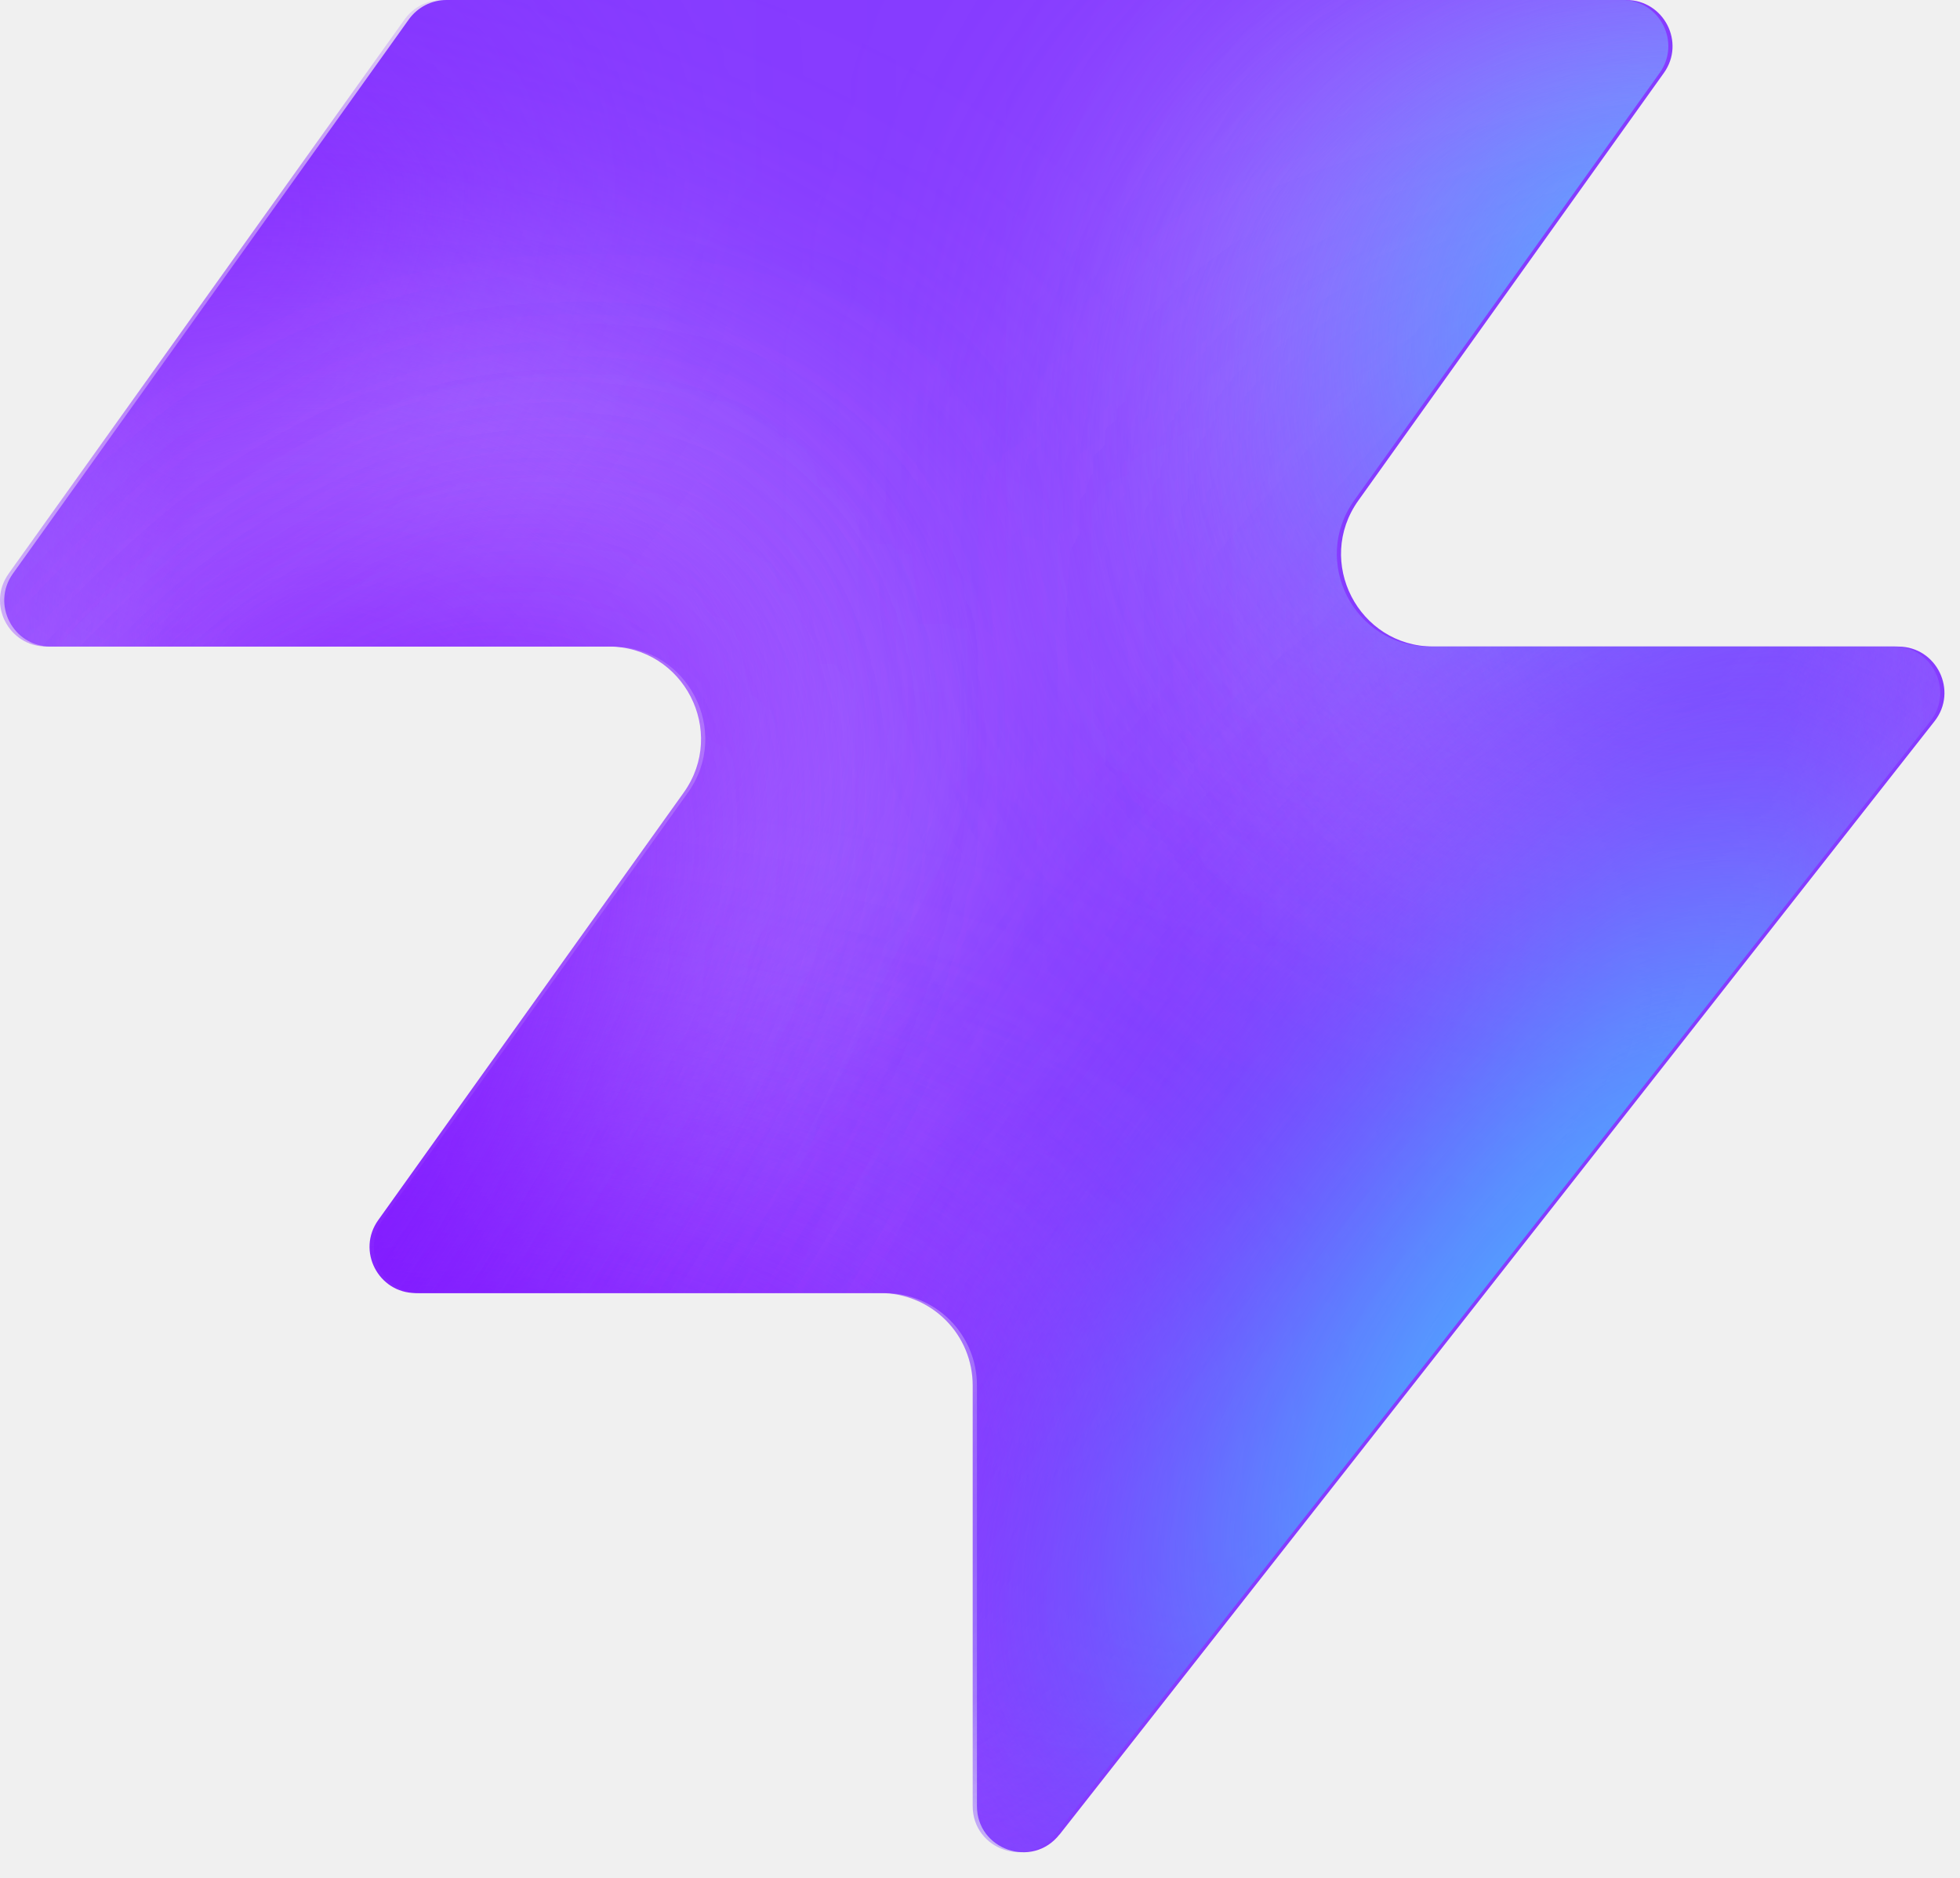
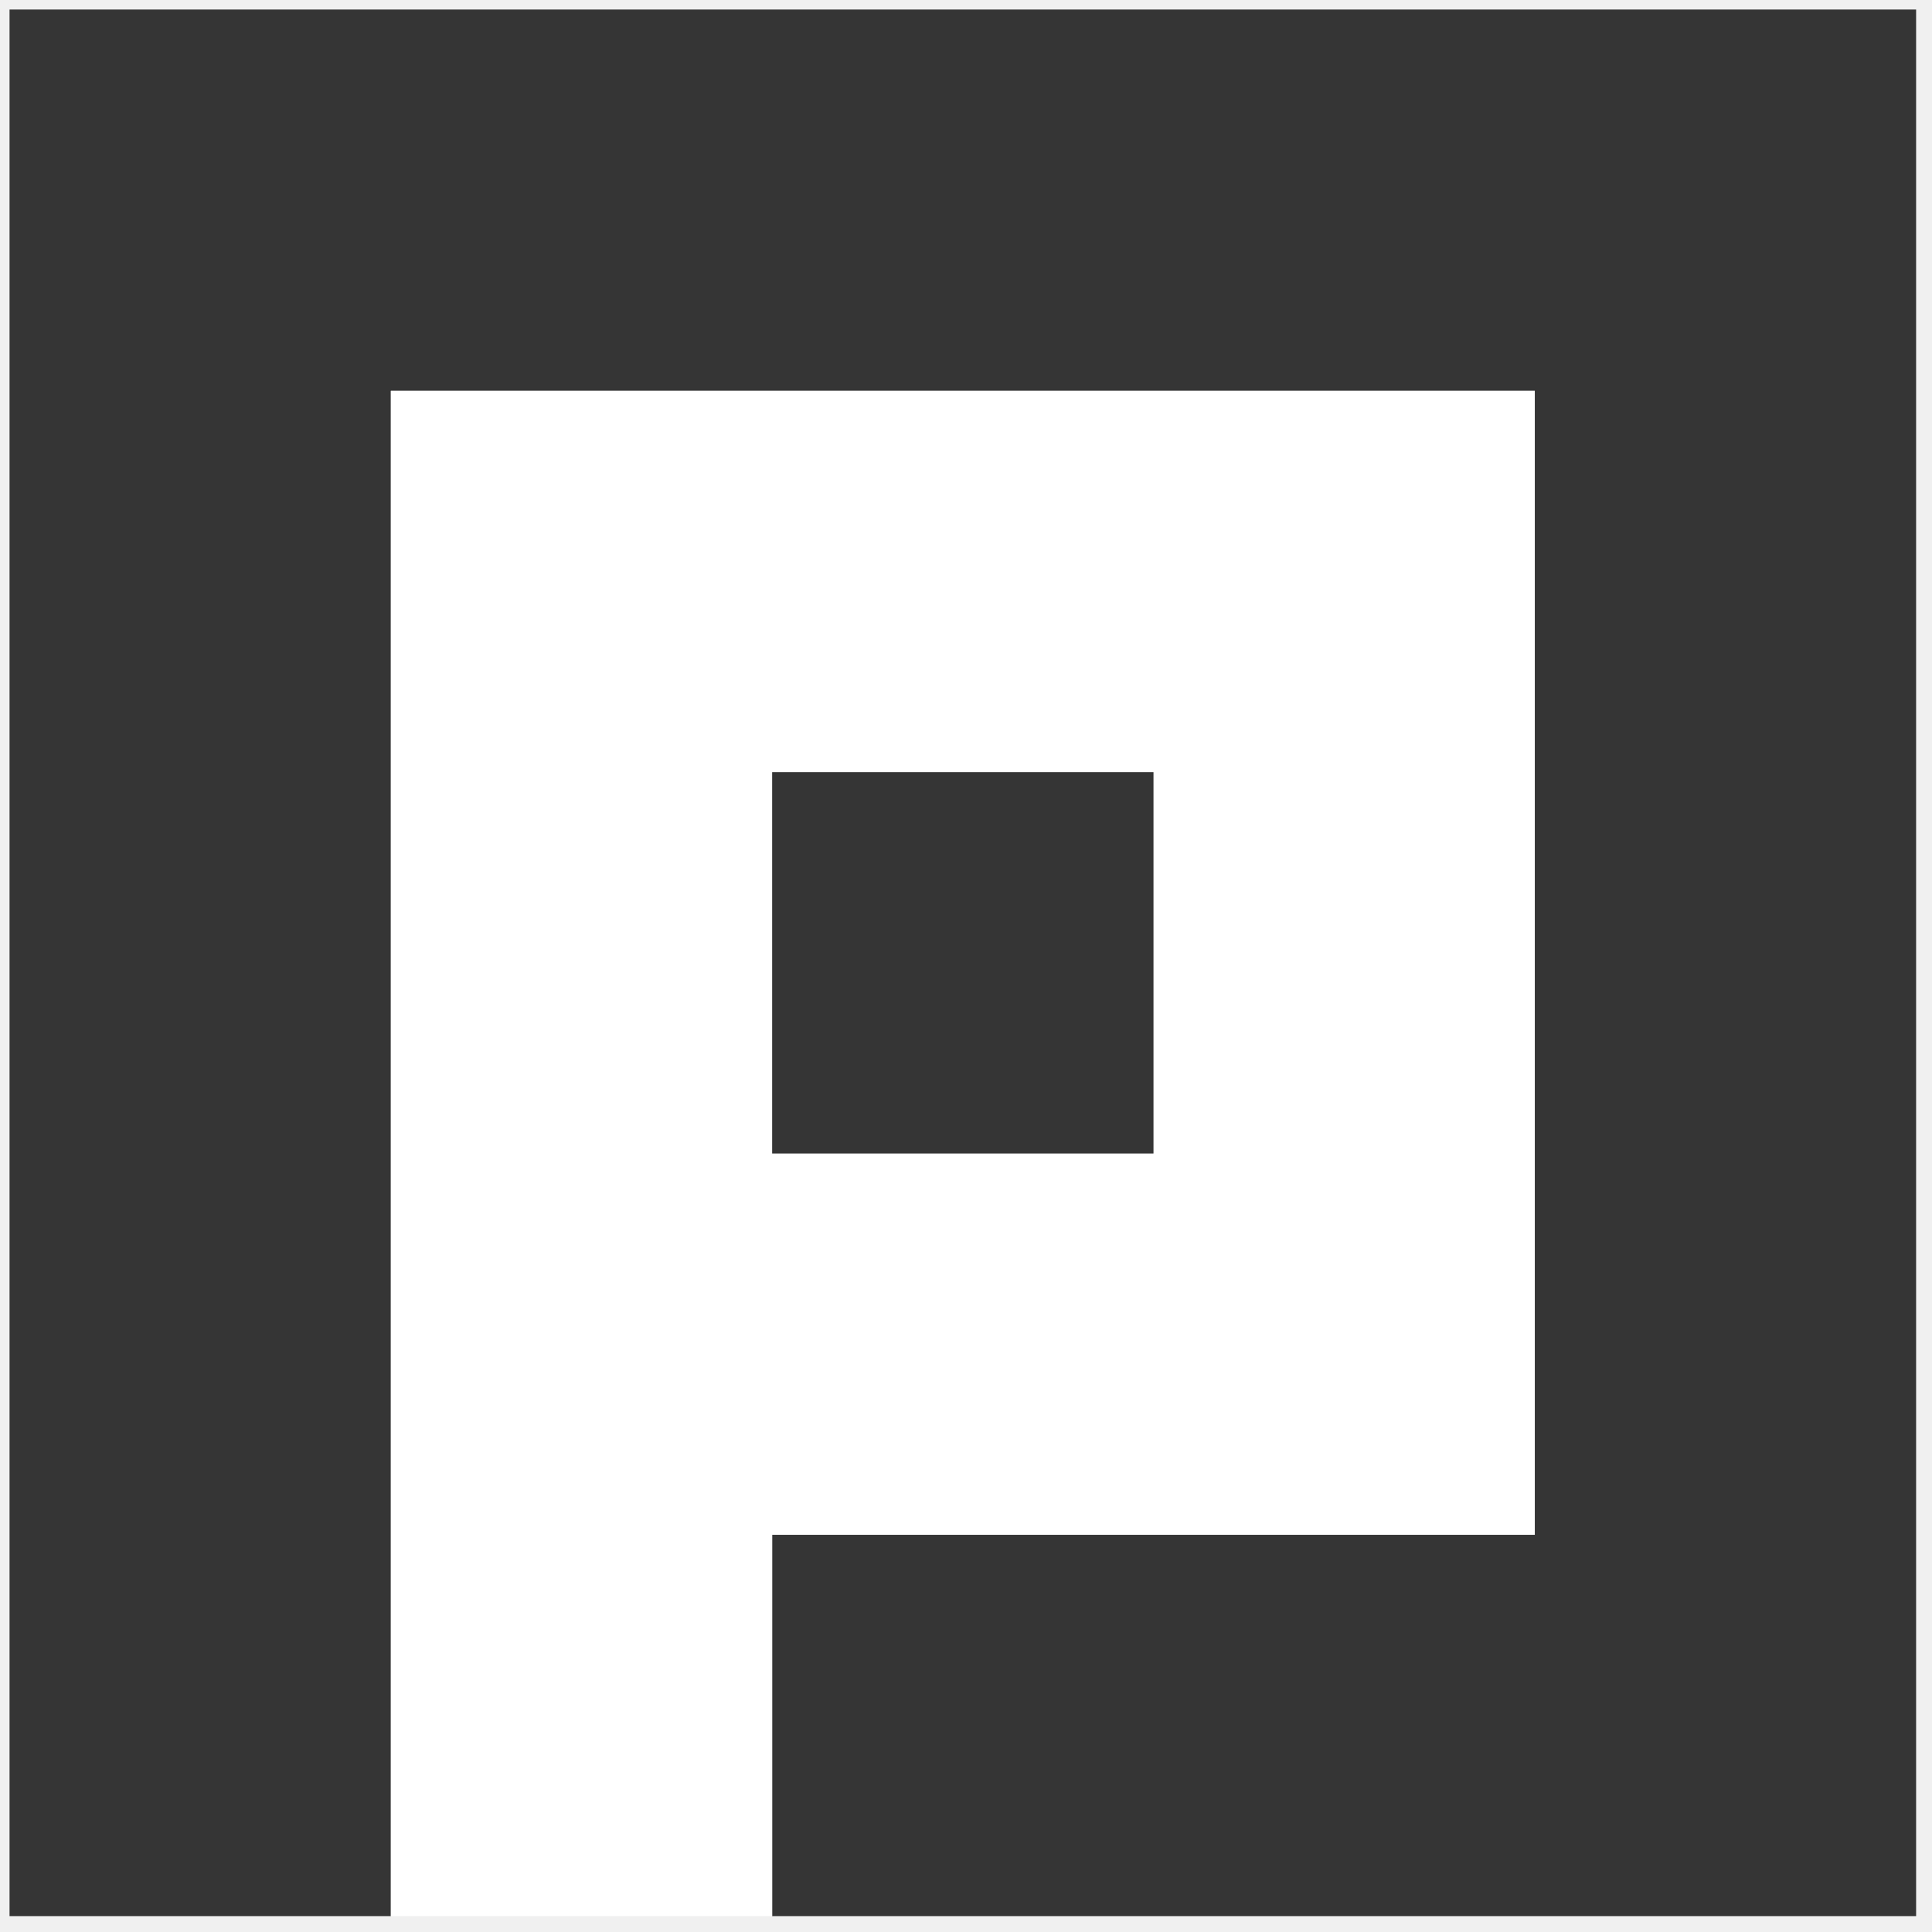
- <svg xmlns="http://www.w3.org/2000/svg" width="48" height="46" fill="none" viewBox="0 0 48 46">
-   <path fill="#863bff" d="M25.946 44.938c-.664.845-2.021.375-2.021-.698V33.937a2.26 2.26 0 0 0-2.262-2.262H10.287c-.92 0-1.456-1.04-.92-1.788l7.48-10.471c1.07-1.497 0-3.578-1.842-3.578H1.237c-.92 0-1.456-1.04-.92-1.788L10.013.474c.214-.297.556-.474.92-.474h28.894c.92 0 1.456 1.04.92 1.788l-7.48 10.471c-1.07 1.498 0 3.579 1.842 3.579h11.377c.943 0 1.473 1.088.89 1.83L25.947 44.94z" style="fill:#863bff;fill:color(display-p3 .525 .23 1);fill-opacity:1" />
-   <mask id="a" width="48" height="46" x="0" y="0" maskUnits="userSpaceOnUse" style="mask-type:alpha">
-     <path fill="#000" d="M25.842 44.938c-.664.844-2.021.375-2.021-.698V33.937a2.26 2.26 0 0 0-2.262-2.262H10.183c-.92 0-1.456-1.04-.92-1.788l7.48-10.471c1.07-1.498 0-3.579-1.842-3.579H1.133c-.92 0-1.456-1.04-.92-1.787L9.91.473c.214-.297.556-.474.92-.474h28.894c.92 0 1.456 1.04.92 1.788l-7.48 10.471c-1.07 1.498 0 3.578 1.842 3.578h11.377c.943 0 1.473 1.088.89 1.832L25.843 44.94z" style="fill:#000;fill-opacity:1" />
-   </mask>
-   <g mask="url(#a)">
-     <g filter="url(#b)">
-       <ellipse cx="5.508" cy="14.704" fill="#ede6ff" rx="5.508" ry="14.704" style="fill:#ede6ff;fill:color(display-p3 .927 .903 1);fill-opacity:1" transform="matrix(.00324 1 1 -.00324 -4.47 31.516)" />
-     </g>
-     <g filter="url(#c)">
-       <ellipse cx="10.399" cy="29.851" fill="#ede6ff" rx="10.399" ry="29.851" style="fill:#ede6ff;fill:color(display-p3 .927 .903 1);fill-opacity:1" transform="matrix(.00324 1 1 -.00324 -39.328 7.883)" />
-     </g>
-     <g filter="url(#d)">
-       <ellipse cx="5.508" cy="30.487" fill="#7e14ff" rx="5.508" ry="30.487" style="fill:#7e14ff;fill:color(display-p3 .492 .077 1);fill-opacity:1" transform="rotate(89.814 -25.913 -14.639)scale(1 -1)" />
-     </g>
-     <g filter="url(#e)">
-       <ellipse cx="5.508" cy="30.599" fill="#7e14ff" rx="5.508" ry="30.599" style="fill:#7e14ff;fill:color(display-p3 .492 .077 1);fill-opacity:1" transform="rotate(89.814 -32.644 -3.334)scale(1 -1)" />
-     </g>
-     <g filter="url(#f)">
-       <ellipse cx="5.508" cy="30.599" fill="#7e14ff" rx="5.508" ry="30.599" style="fill:#7e14ff;fill:color(display-p3 .492 .077 1);fill-opacity:1" transform="matrix(.00324 1 1 -.00324 -34.34 30.47)" />
-     </g>
-     <g filter="url(#g)">
-       <ellipse cx="14.072" cy="22.078" fill="#ede6ff" rx="14.072" ry="22.078" style="fill:#ede6ff;fill:color(display-p3 .927 .903 1);fill-opacity:1" transform="rotate(93.35 24.506 48.493)scale(-1 1)" />
-     </g>
-     <g filter="url(#h)">
-       <ellipse cx="3.47" cy="21.501" fill="#7e14ff" rx="3.47" ry="21.501" style="fill:#7e14ff;fill:color(display-p3 .492 .077 1);fill-opacity:1" transform="rotate(89.009 28.708 47.59)scale(-1 1)" />
-     </g>
-     <g filter="url(#i)">
-       <ellipse cx="3.47" cy="21.501" fill="#7e14ff" rx="3.47" ry="21.501" style="fill:#7e14ff;fill:color(display-p3 .492 .077 1);fill-opacity:1" transform="rotate(89.009 28.708 47.59)scale(-1 1)" />
-     </g>
-     <g filter="url(#j)">
-       <ellipse cx=".387" cy="8.972" fill="#7e14ff" rx="4.407" ry="29.108" style="fill:#7e14ff;fill:color(display-p3 .492 .077 1);fill-opacity:1" transform="rotate(39.51 .387 8.972)" />
-     </g>
-     <g filter="url(#k)">
-       <ellipse cx="47.523" cy="-6.092" fill="#7e14ff" rx="4.407" ry="29.108" style="fill:#7e14ff;fill:color(display-p3 .492 .077 1);fill-opacity:1" transform="rotate(37.892 47.523 -6.092)" />
-     </g>
-     <g filter="url(#l)">
-       <ellipse cx="41.412" cy="6.333" fill="#47bfff" rx="5.971" ry="9.665" style="fill:#47bfff;fill:color(display-p3 .28 .748 1);fill-opacity:1" transform="rotate(37.892 41.412 6.333)" />
-     </g>
-     <g filter="url(#m)">
-       <ellipse cx="-1.879" cy="38.332" fill="#7e14ff" rx="4.407" ry="29.108" style="fill:#7e14ff;fill:color(display-p3 .492 .077 1);fill-opacity:1" transform="rotate(37.892 -1.88 38.332)" />
-     </g>
-     <g filter="url(#n)">
-       <ellipse cx="-1.879" cy="38.332" fill="#7e14ff" rx="4.407" ry="29.108" style="fill:#7e14ff;fill:color(display-p3 .492 .077 1);fill-opacity:1" transform="rotate(37.892 -1.88 38.332)" />
-     </g>
-     <g filter="url(#o)">
-       <ellipse cx="35.651" cy="29.907" fill="#7e14ff" rx="4.407" ry="29.108" style="fill:#7e14ff;fill:color(display-p3 .492 .077 1);fill-opacity:1" transform="rotate(37.892 35.651 29.907)" />
-     </g>
-     <g filter="url(#p)">
-       <ellipse cx="38.418" cy="32.4" fill="#47bfff" rx="5.971" ry="15.297" style="fill:#47bfff;fill:color(display-p3 .28 .748 1);fill-opacity:1" transform="rotate(37.892 38.418 32.4)" />
-     </g>
+ <svg xmlns="http://www.w3.org/2000/svg" width="100%" height="100%" viewBox="0 0 76 76" version="1.1" xml:space="preserve" style="fill-rule:evenodd;clip-rule:evenodd;stroke-linejoin:round;stroke-miterlimit:2;">
+   <g>
+     <path d="M0.375,75.375l0,-75l75,-0l0,75l-45,0l0,-15l30,0l0,-45l-45,0l-0,60l-15,0Z" style="fill:#353535;" />
+     <path d="M15.375,75.375l0,-60l45,0l0,45l-30,0l0,15l-15,0Zm30,-45l-15,0l0,15l15,0l0,-15Z" style="fill:#fff;" />
+     <rect x="30.375" y="30.375" width="15" height="15" style="fill:#353535;" />
  </g>
-   <defs>
-     <filter id="b" width="60.045" height="41.654" x="-19.77" y="16.149" color-interpolation-filters="sRGB" filterUnits="userSpaceOnUse">
-       <feFlood flood-opacity="0" result="BackgroundImageFix" />
-       <feBlend in="SourceGraphic" in2="BackgroundImageFix" result="shape" />
-       <feGaussianBlur result="effect1_foregroundBlur_2002_17158" stdDeviation="7.659" />
-     </filter>
-     <filter id="c" width="90.34" height="51.437" x="-54.613" y="-7.533" color-interpolation-filters="sRGB" filterUnits="userSpaceOnUse">
-       <feFlood flood-opacity="0" result="BackgroundImageFix" />
-       <feBlend in="SourceGraphic" in2="BackgroundImageFix" result="shape" />
-       <feGaussianBlur result="effect1_foregroundBlur_2002_17158" stdDeviation="7.659" />
-     </filter>
-     <filter id="d" width="79.355" height="29.4" x="-49.64" y="2.03" color-interpolation-filters="sRGB" filterUnits="userSpaceOnUse">
-       <feFlood flood-opacity="0" result="BackgroundImageFix" />
-       <feBlend in="SourceGraphic" in2="BackgroundImageFix" result="shape" />
-       <feGaussianBlur result="effect1_foregroundBlur_2002_17158" stdDeviation="4.596" />
-     </filter>
-     <filter id="e" width="79.579" height="29.4" x="-45.045" y="20.029" color-interpolation-filters="sRGB" filterUnits="userSpaceOnUse">
-       <feFlood flood-opacity="0" result="BackgroundImageFix" />
-       <feBlend in="SourceGraphic" in2="BackgroundImageFix" result="shape" />
-       <feGaussianBlur result="effect1_foregroundBlur_2002_17158" stdDeviation="4.596" />
-     </filter>
-     <filter id="f" width="79.579" height="29.4" x="-43.513" y="21.178" color-interpolation-filters="sRGB" filterUnits="userSpaceOnUse">
-       <feFlood flood-opacity="0" result="BackgroundImageFix" />
-       <feBlend in="SourceGraphic" in2="BackgroundImageFix" result="shape" />
-       <feGaussianBlur result="effect1_foregroundBlur_2002_17158" stdDeviation="4.596" />
-     </filter>
-     <filter id="g" width="74.749" height="58.852" x="15.756" y="-17.901" color-interpolation-filters="sRGB" filterUnits="userSpaceOnUse">
-       <feFlood flood-opacity="0" result="BackgroundImageFix" />
-       <feBlend in="SourceGraphic" in2="BackgroundImageFix" result="shape" />
-       <feGaussianBlur result="effect1_foregroundBlur_2002_17158" stdDeviation="7.659" />
-     </filter>
-     <filter id="h" width="61.377" height="25.362" x="23.548" y="2.284" color-interpolation-filters="sRGB" filterUnits="userSpaceOnUse">
-       <feFlood flood-opacity="0" result="BackgroundImageFix" />
-       <feBlend in="SourceGraphic" in2="BackgroundImageFix" result="shape" />
-       <feGaussianBlur result="effect1_foregroundBlur_2002_17158" stdDeviation="4.596" />
-     </filter>
-     <filter id="i" width="61.377" height="25.362" x="23.548" y="2.284" color-interpolation-filters="sRGB" filterUnits="userSpaceOnUse">
-       <feFlood flood-opacity="0" result="BackgroundImageFix" />
-       <feBlend in="SourceGraphic" in2="BackgroundImageFix" result="shape" />
-       <feGaussianBlur result="effect1_foregroundBlur_2002_17158" stdDeviation="4.596" />
-     </filter>
-     <filter id="j" width="56.045" height="63.649" x="-27.636" y="-22.853" color-interpolation-filters="sRGB" filterUnits="userSpaceOnUse">
-       <feFlood flood-opacity="0" result="BackgroundImageFix" />
-       <feBlend in="SourceGraphic" in2="BackgroundImageFix" result="shape" />
-       <feGaussianBlur result="effect1_foregroundBlur_2002_17158" stdDeviation="4.596" />
-     </filter>
-     <filter id="k" width="54.814" height="64.646" x="20.116" y="-38.415" color-interpolation-filters="sRGB" filterUnits="userSpaceOnUse">
-       <feFlood flood-opacity="0" result="BackgroundImageFix" />
-       <feBlend in="SourceGraphic" in2="BackgroundImageFix" result="shape" />
-       <feGaussianBlur result="effect1_foregroundBlur_2002_17158" stdDeviation="4.596" />
-     </filter>
-     <filter id="l" width="33.541" height="35.313" x="24.641" y="-11.323" color-interpolation-filters="sRGB" filterUnits="userSpaceOnUse">
-       <feFlood flood-opacity="0" result="BackgroundImageFix" />
-       <feBlend in="SourceGraphic" in2="BackgroundImageFix" result="shape" />
-       <feGaussianBlur result="effect1_foregroundBlur_2002_17158" stdDeviation="4.596" />
-     </filter>
-     <filter id="m" width="54.814" height="64.646" x="-29.286" y="6.009" color-interpolation-filters="sRGB" filterUnits="userSpaceOnUse">
-       <feFlood flood-opacity="0" result="BackgroundImageFix" />
-       <feBlend in="SourceGraphic" in2="BackgroundImageFix" result="shape" />
-       <feGaussianBlur result="effect1_foregroundBlur_2002_17158" stdDeviation="4.596" />
-     </filter>
-     <filter id="n" width="54.814" height="64.646" x="-29.286" y="6.009" color-interpolation-filters="sRGB" filterUnits="userSpaceOnUse">
-       <feFlood flood-opacity="0" result="BackgroundImageFix" />
-       <feBlend in="SourceGraphic" in2="BackgroundImageFix" result="shape" />
-       <feGaussianBlur result="effect1_foregroundBlur_2002_17158" stdDeviation="4.596" />
-     </filter>
-     <filter id="o" width="54.814" height="64.646" x="8.244" y="-2.416" color-interpolation-filters="sRGB" filterUnits="userSpaceOnUse">
-       <feFlood flood-opacity="0" result="BackgroundImageFix" />
-       <feBlend in="SourceGraphic" in2="BackgroundImageFix" result="shape" />
-       <feGaussianBlur result="effect1_foregroundBlur_2002_17158" stdDeviation="4.596" />
-     </filter>
-     <filter id="p" width="39.409" height="43.623" x="18.713" y="10.588" color-interpolation-filters="sRGB" filterUnits="userSpaceOnUse">
-       <feFlood flood-opacity="0" result="BackgroundImageFix" />
-       <feBlend in="SourceGraphic" in2="BackgroundImageFix" result="shape" />
-       <feGaussianBlur result="effect1_foregroundBlur_2002_17158" stdDeviation="4.596" />
-     </filter>
-   </defs>
</svg>
